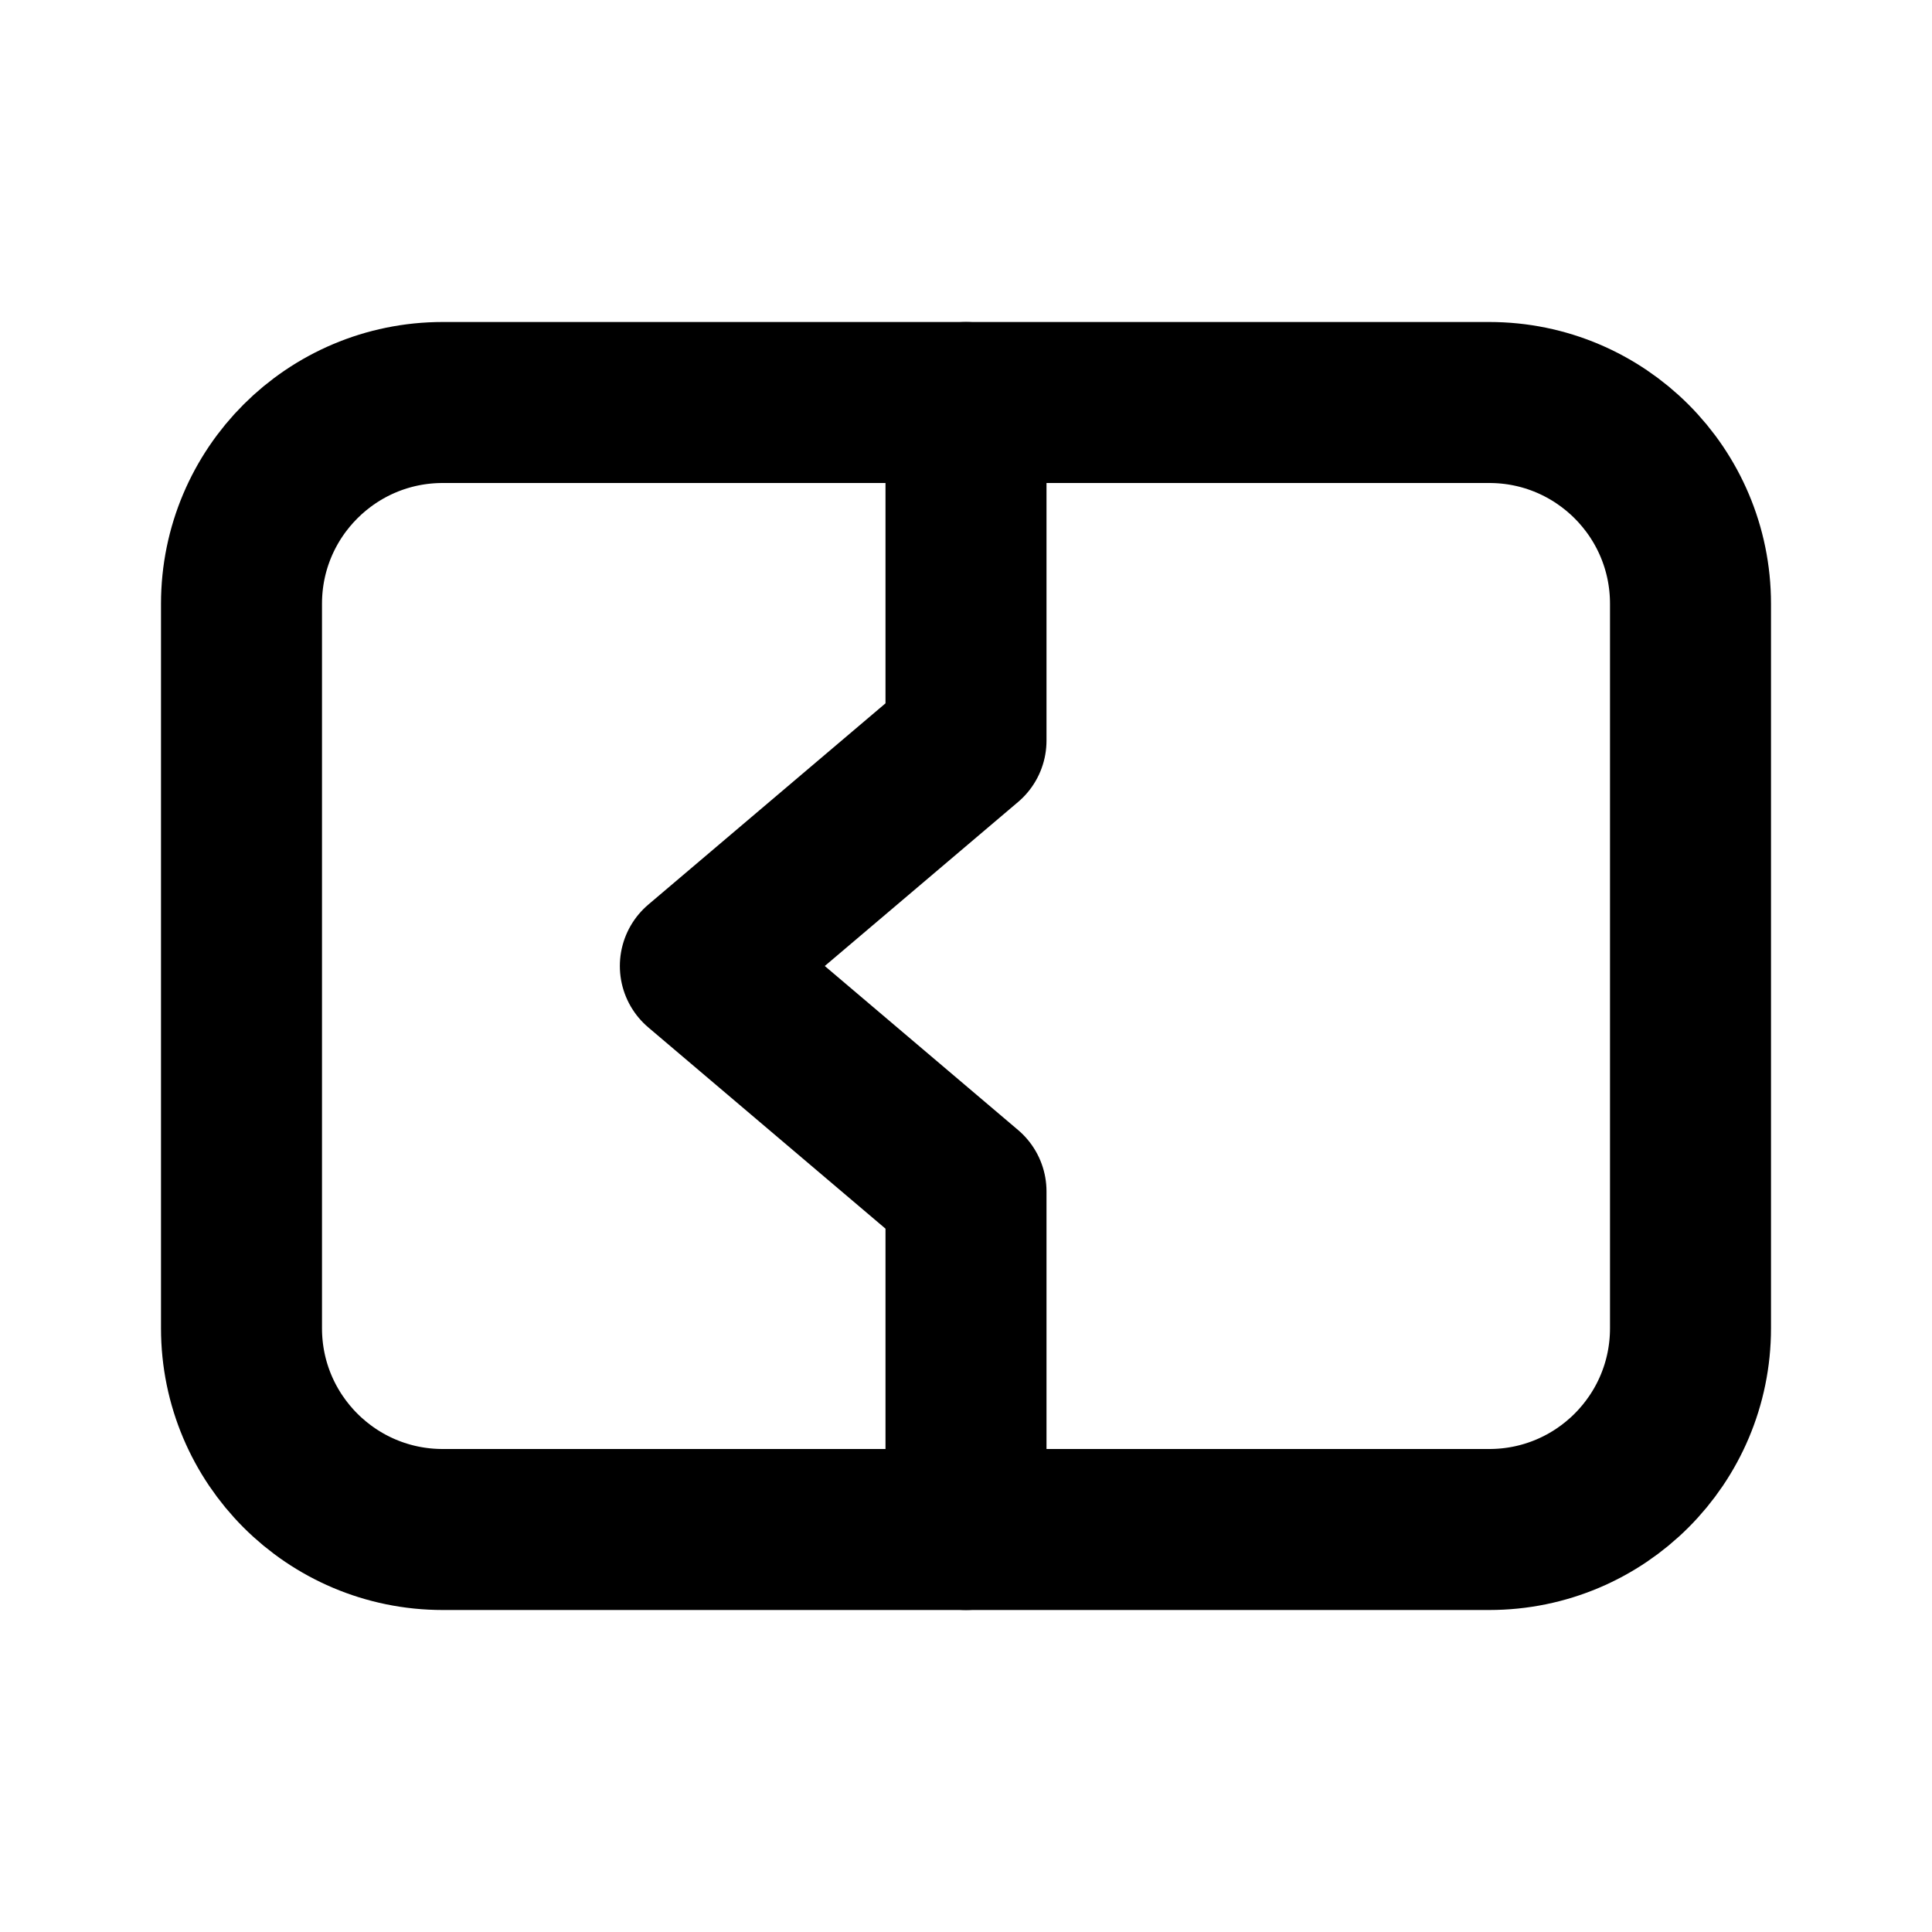
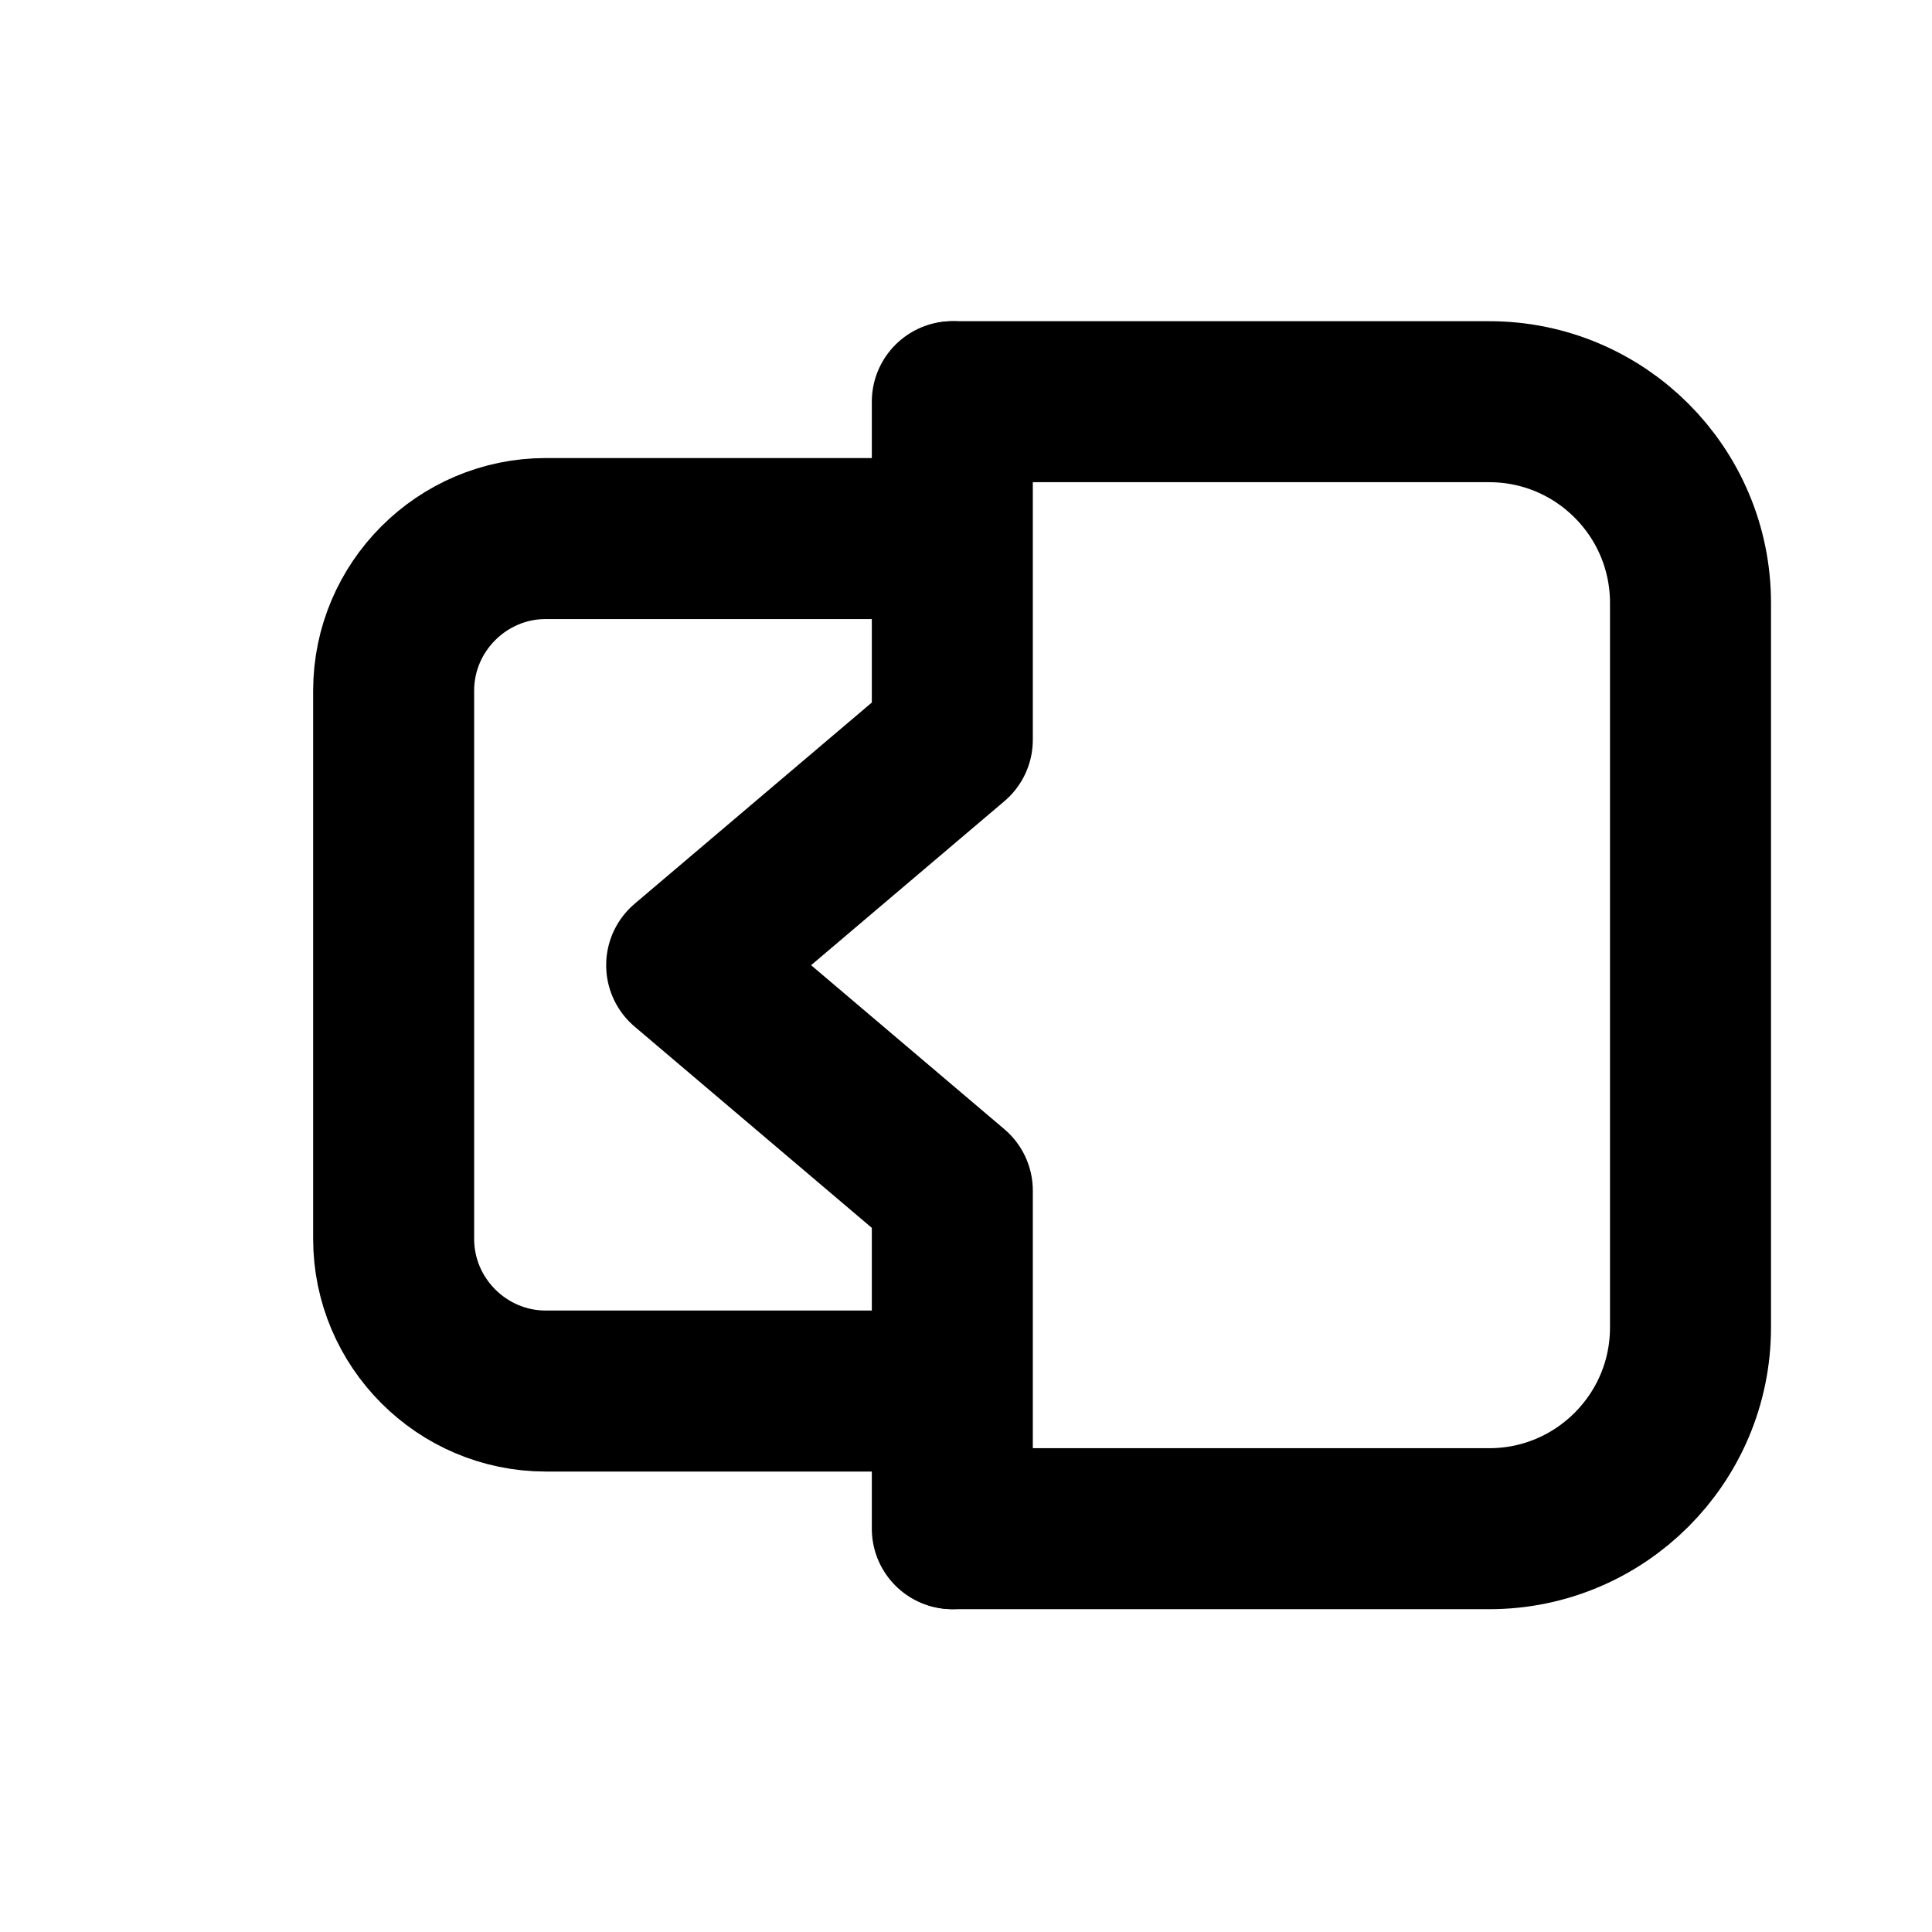
- <svg xmlns="http://www.w3.org/2000/svg" viewBox="0 0 24 24" fill="none" stroke="currentColor" stroke-width="2" stroke-linecap="round" stroke-linejoin="round" aria-hidden="true">
-   <rect x="3" y="5" width="18" height="14" rx="2.5" />
-   <path d="M12,5 L12,9.2 L8.7,12 L12,14.8 L12,19" />
+ <svg xmlns="http://www.w3.org/2000/svg" id="Layer_1" version="1.1" viewBox="0 0 24 24">
+   <defs>
+     <style>
+       .st0 {
+         fill: none;
+         stroke: #000;
+         stroke-linecap: round;
+         stroke-linejoin: round;
+         stroke-width: 2px;
+       }
+     </style>
+   </defs>
+   <path class="st0" d="M11.84,4.99h6.66c1.38,0,2.5,1.12,2.5,2.5v9c0,1.38-1.12,2.5-2.5,2.5h-6.66" />
+   <path class="st0" d="M11.83,4.99v4.2l-3.3,2.8,3.3,2.8v4.2" />
+   <path class="st0" d="M11.81,17.28h-5.03c-1.04,0-1.89-.85-1.89-1.89v-6.81c0-1.04.85-1.89,1.89-1.89h5.03" />
</svg>
